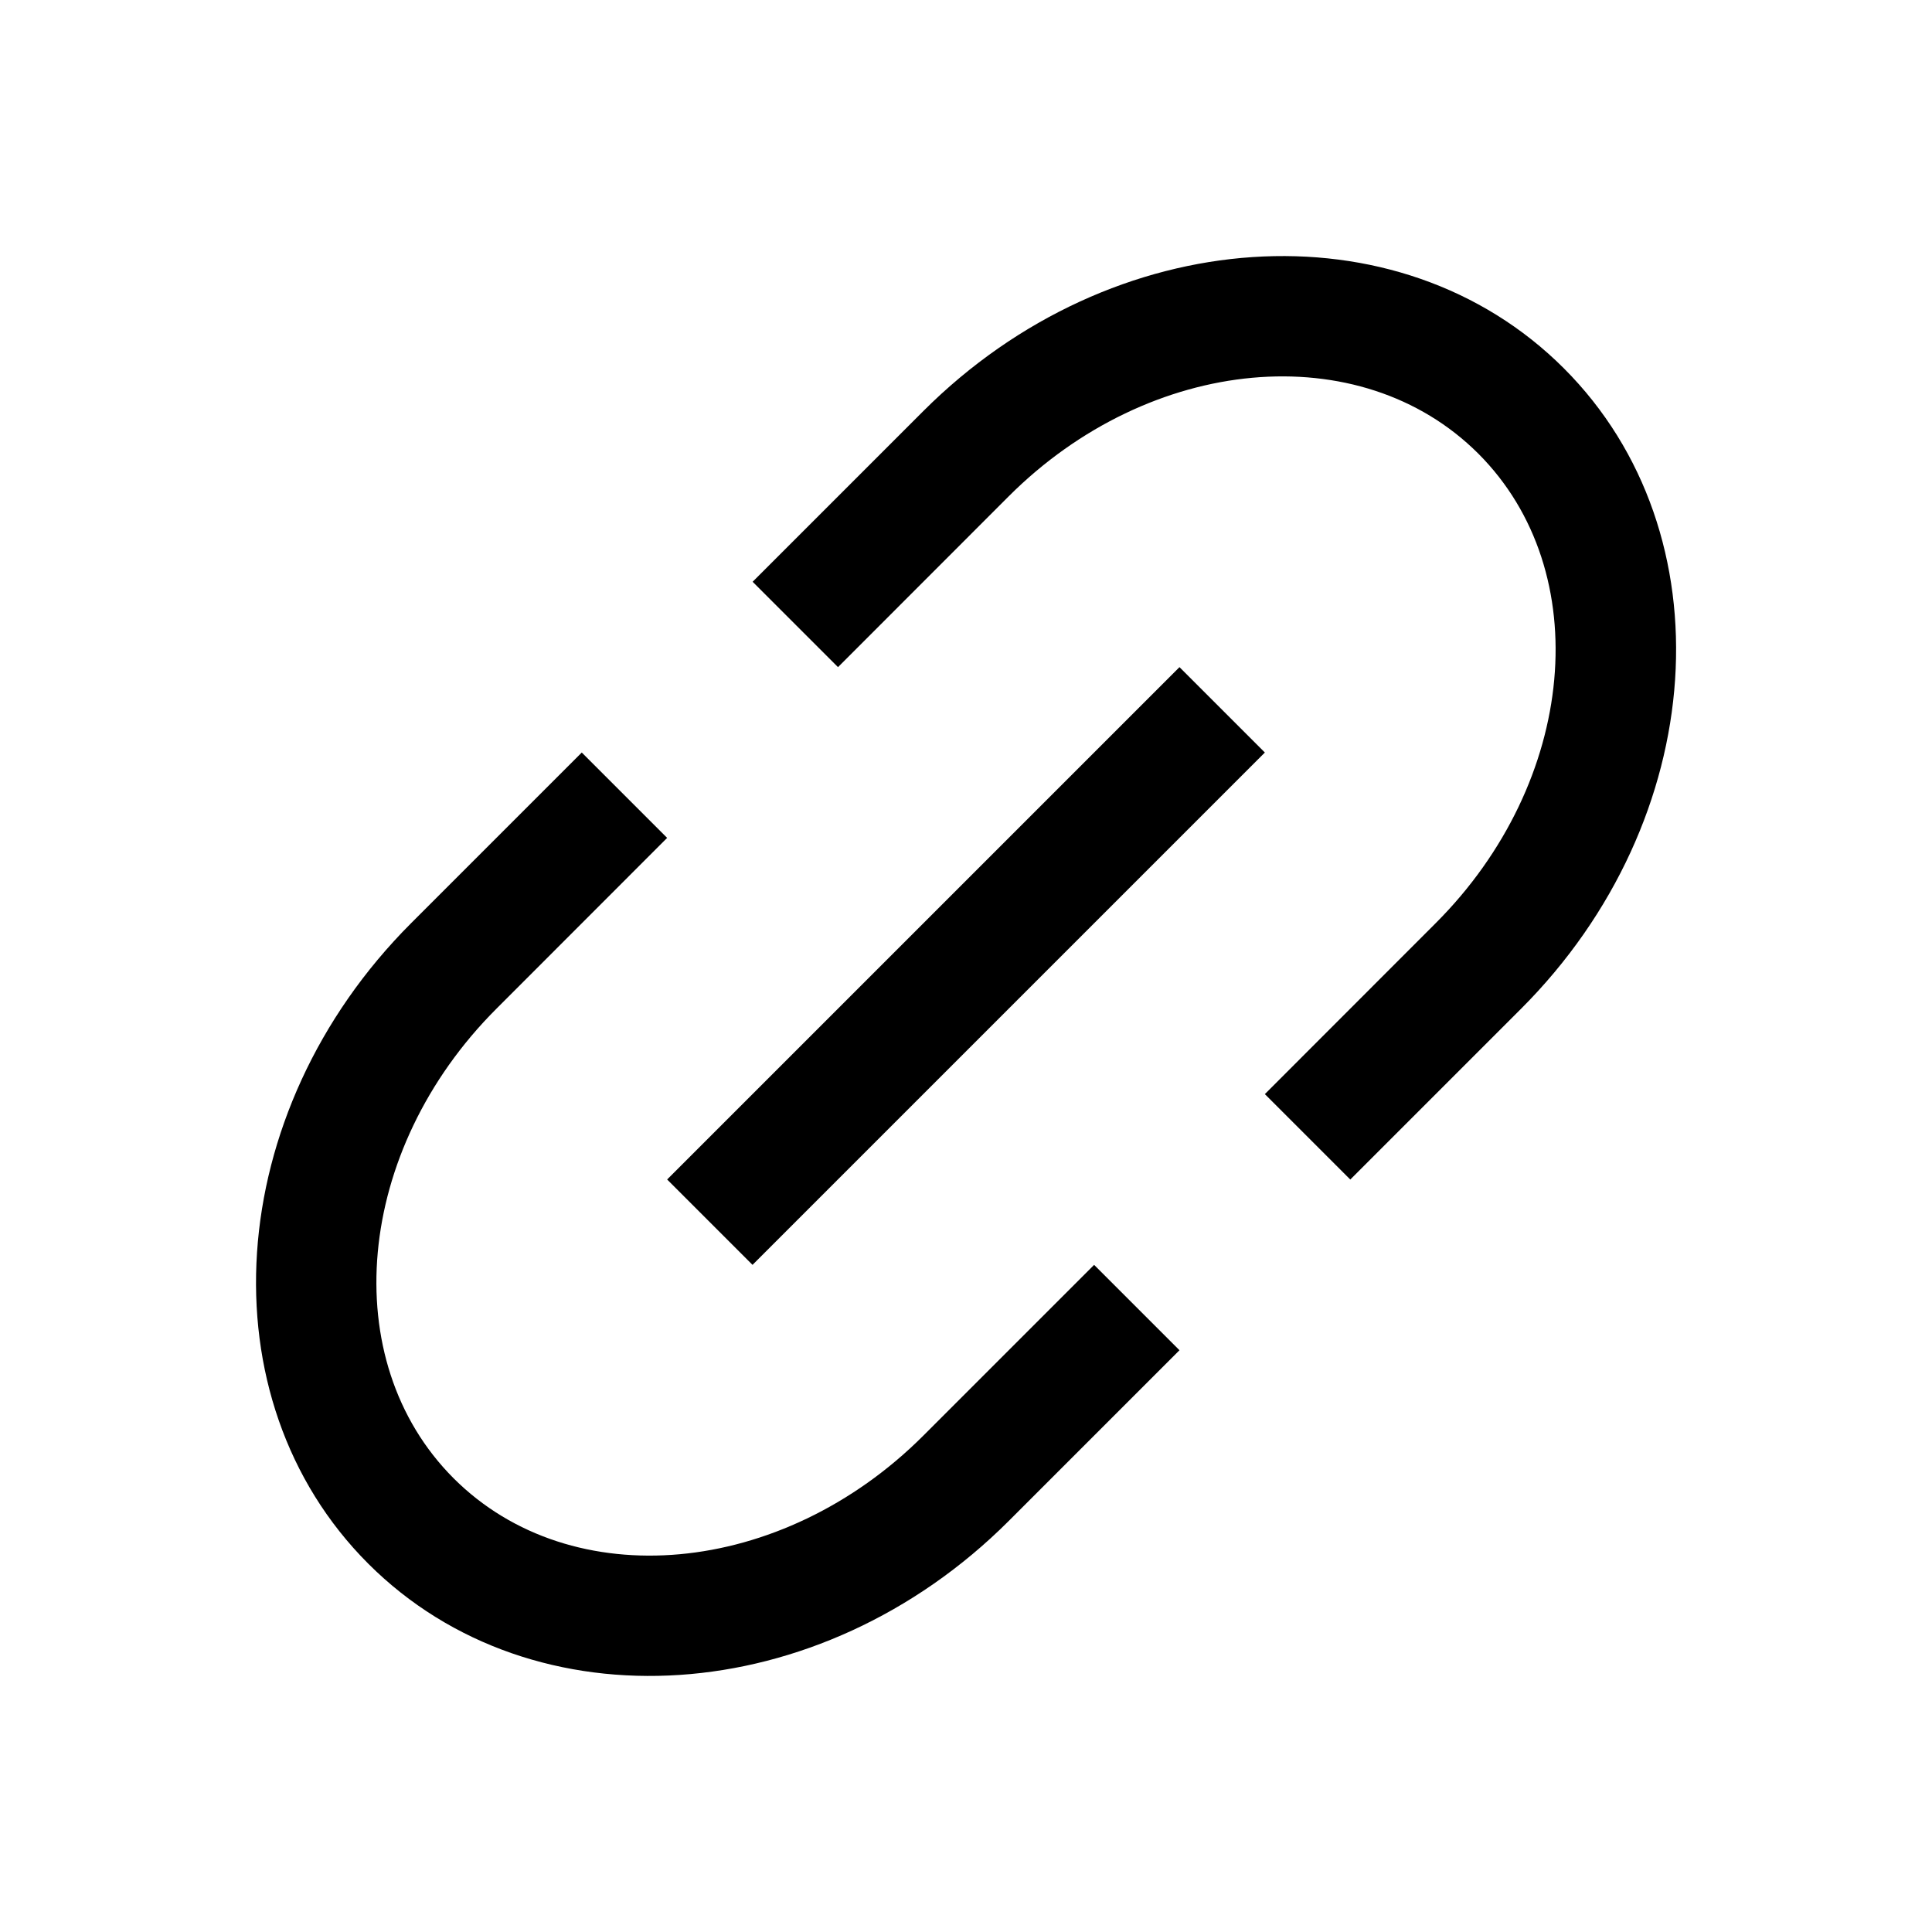
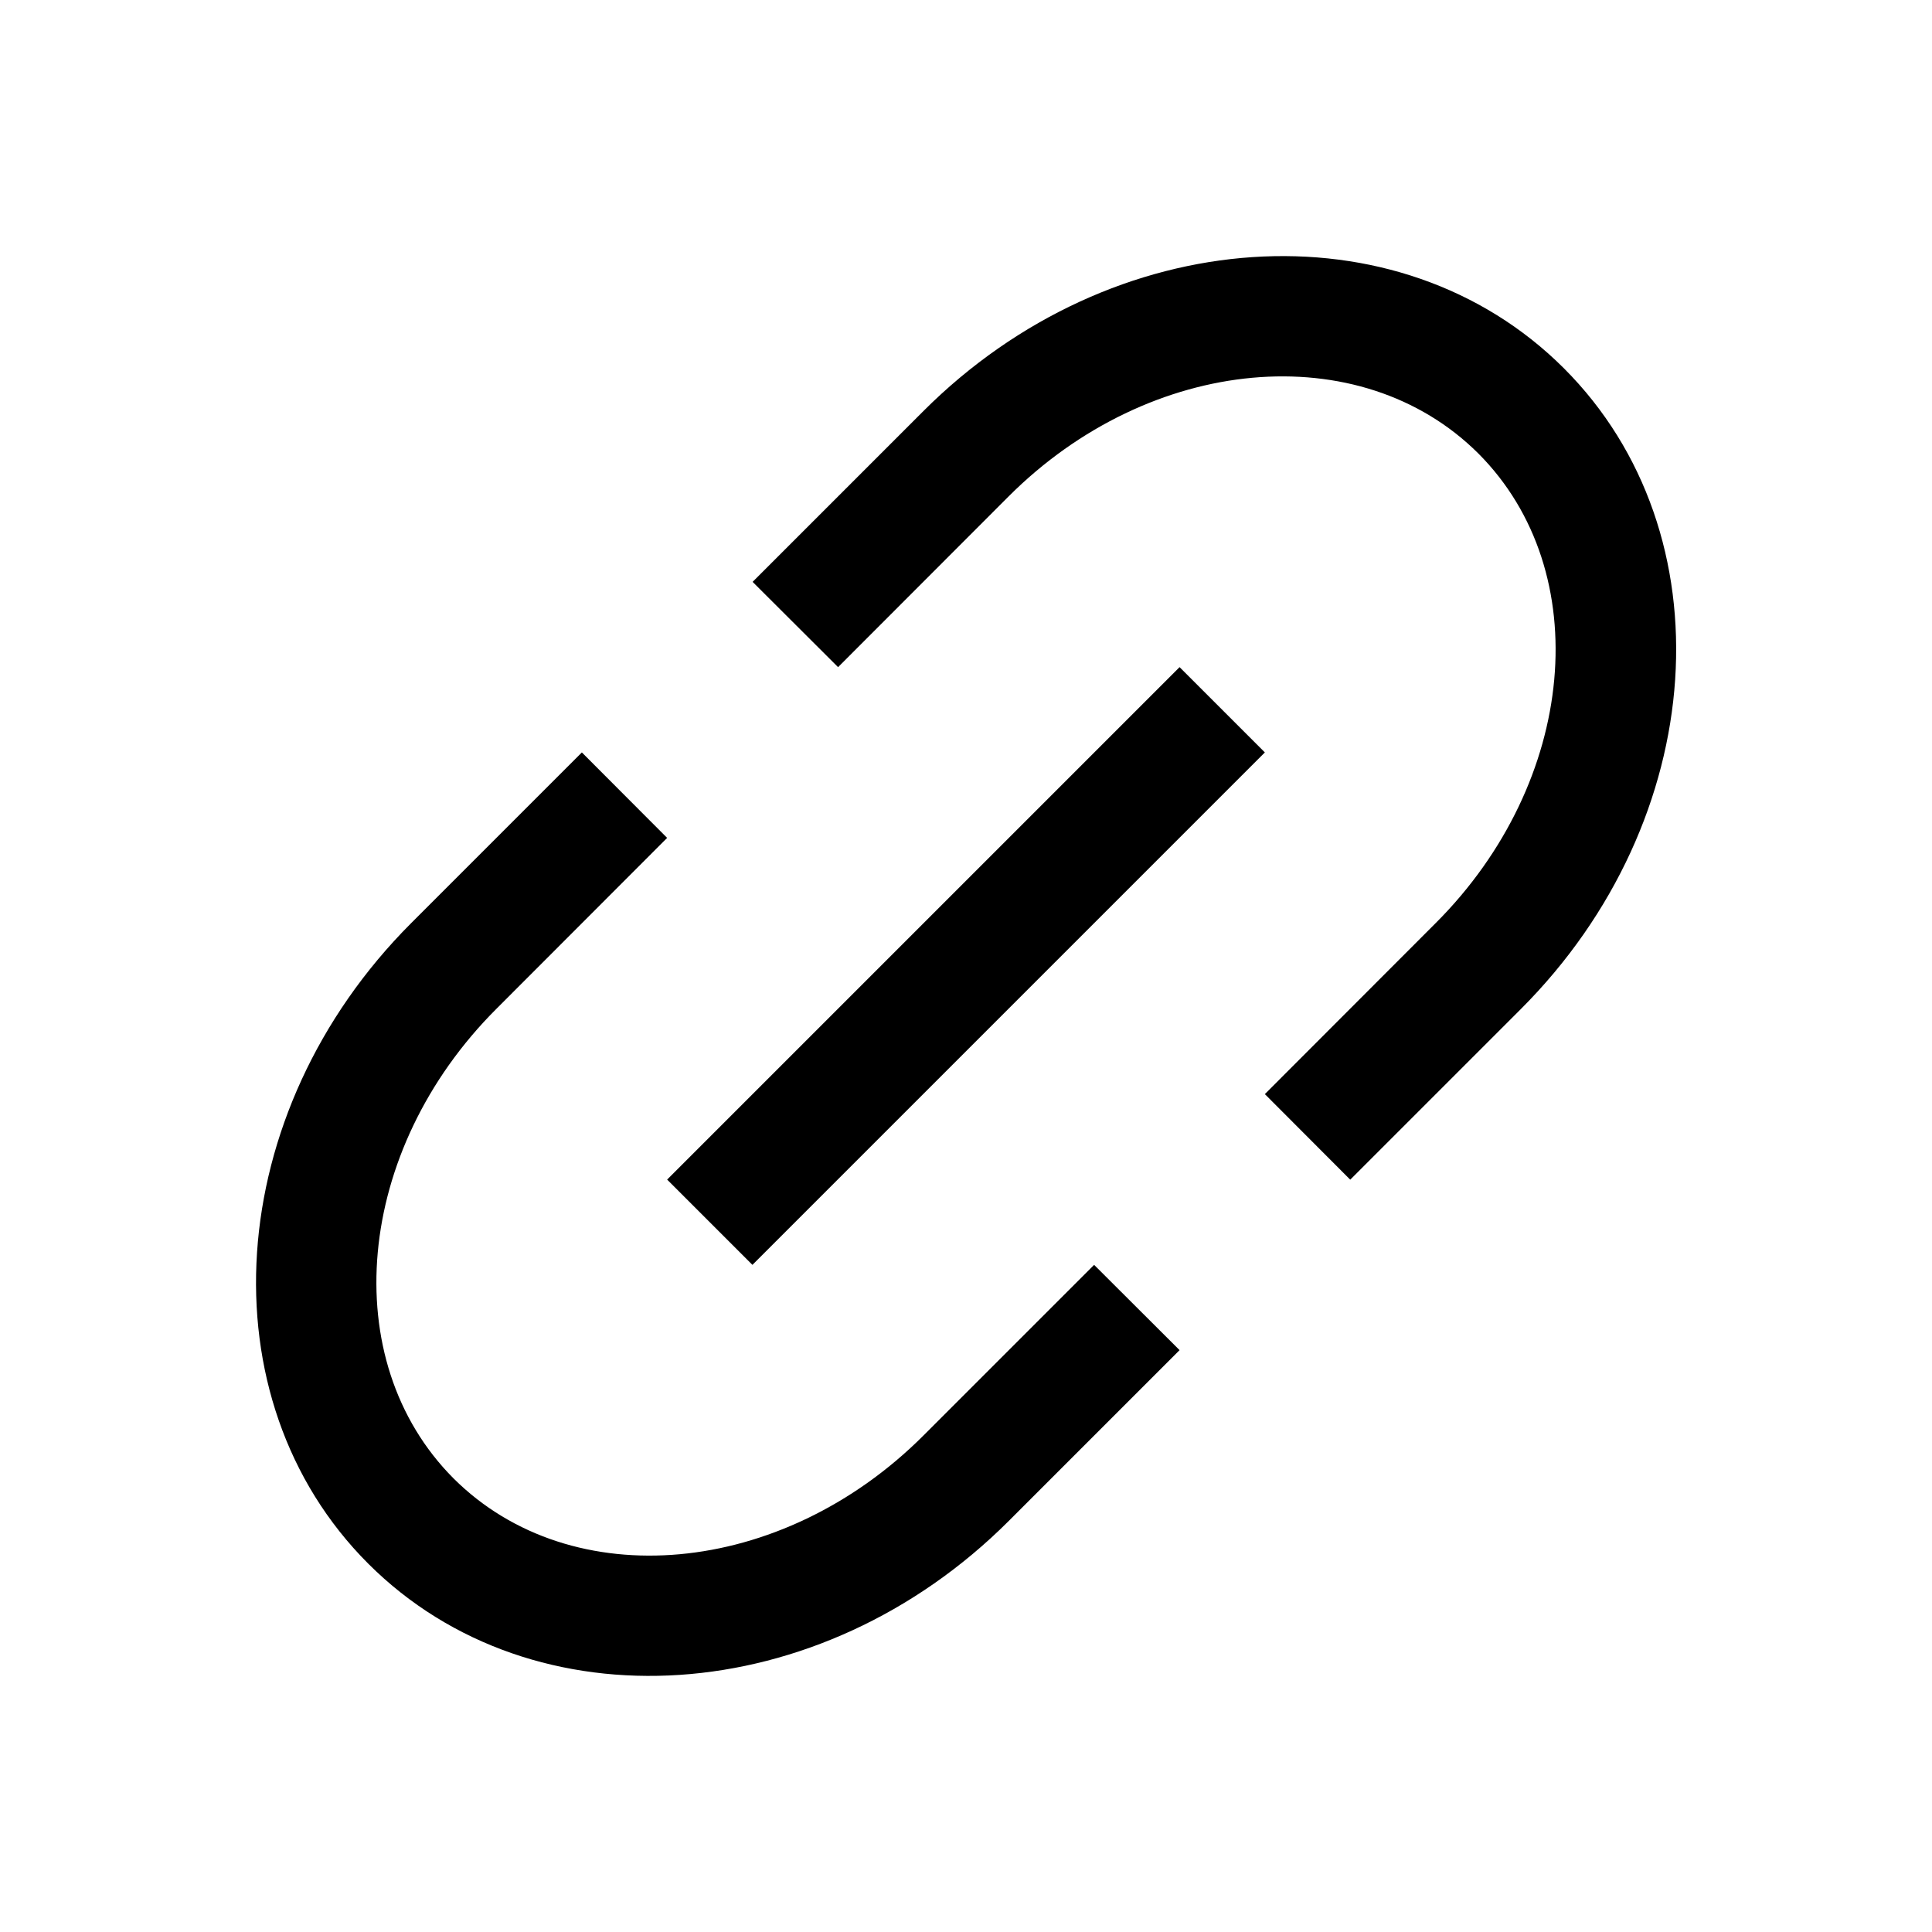
<svg xmlns="http://www.w3.org/2000/svg" viewBox="0 0 1024 1024">
-   <path fill="currentColor" d="M715.648 625.152 670.4 579.904l90.496-90.56c75.008-74.944 85.12-186.368 22.656-248.896-62.528-62.464-173.952-52.352-248.96 22.656L444.16 353.6l-45.248-45.248 90.496-90.496c100.032-99.968 251.968-110.08 339.456-22.656 87.488 87.488 77.312 239.424-22.656 339.456l-90.496 90.496zm-90.496 90.496-90.496 90.496C434.624 906.112 282.688 916.224 195.2 828.8c-87.488-87.488-77.312-239.424 22.656-339.456l90.496-90.496 45.248 45.248-90.496 90.56c-75.008 74.944-85.12 186.368-22.656 248.896 62.528 62.464 173.952 52.352 248.96-22.656l90.496-90.496zm0-362.048 45.248 45.248L398.848 670.4 353.6 625.152z" />
+   <path fill="currentColor" d="m715.6 625.2-45.2-45.3 90.5-90.6c75-74.9 85.1-186.3 22.7-248.9-62.6-62.4-174-52.3-249 22.7l-90.4 90.5-45.3-45.2 90.5-90.5c100-100 252-110.1 339.5-22.7 87.5 87.5 77.3 239.4-22.7 339.5l-90.5 90.5zm-90.4 90.4-90.5 90.5c-100 100-252 110.1-339.5 22.7-87.5-87.5-77.3-239.4 22.7-339.5l90.5-90.5 45.2 45.3-90.5 90.6c-75 74.9-85.1 186.3-22.7 248.9 62.6 62.4 174 52.3 249-22.7l90.5-90.5zm0-362 45.2 45.2-271.6 271.6-45.2-45.2z" />
</svg>
